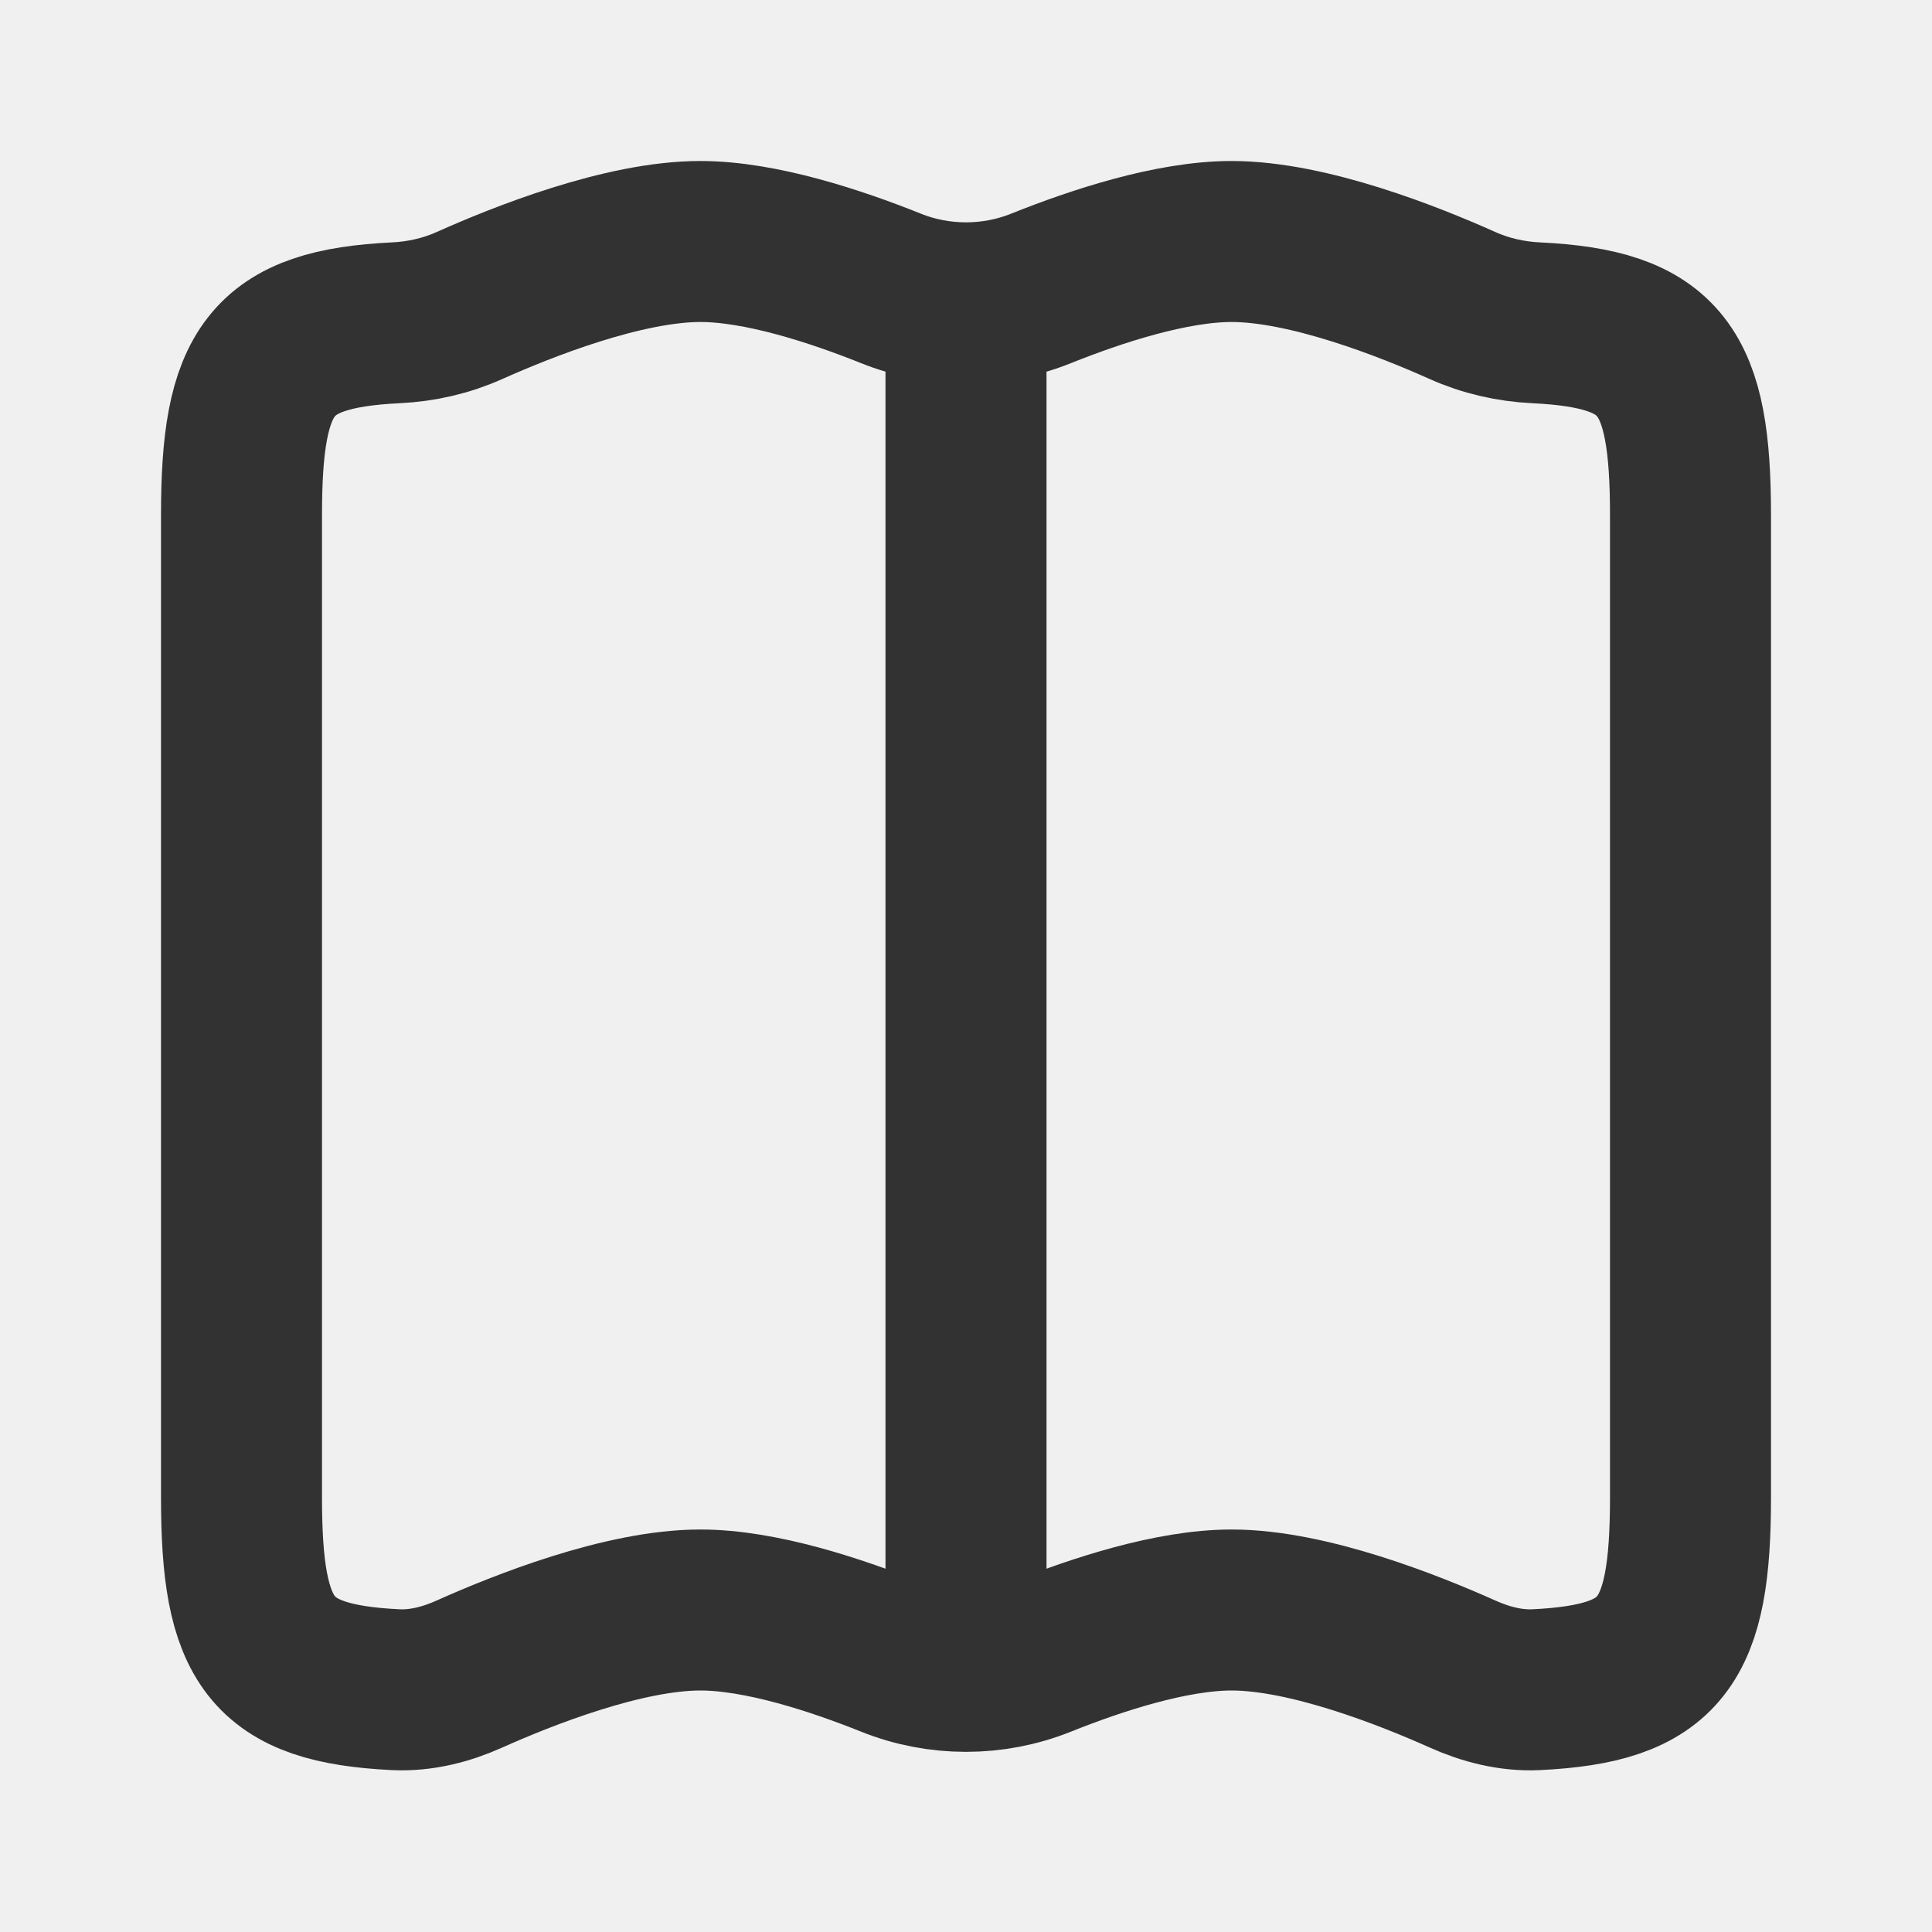
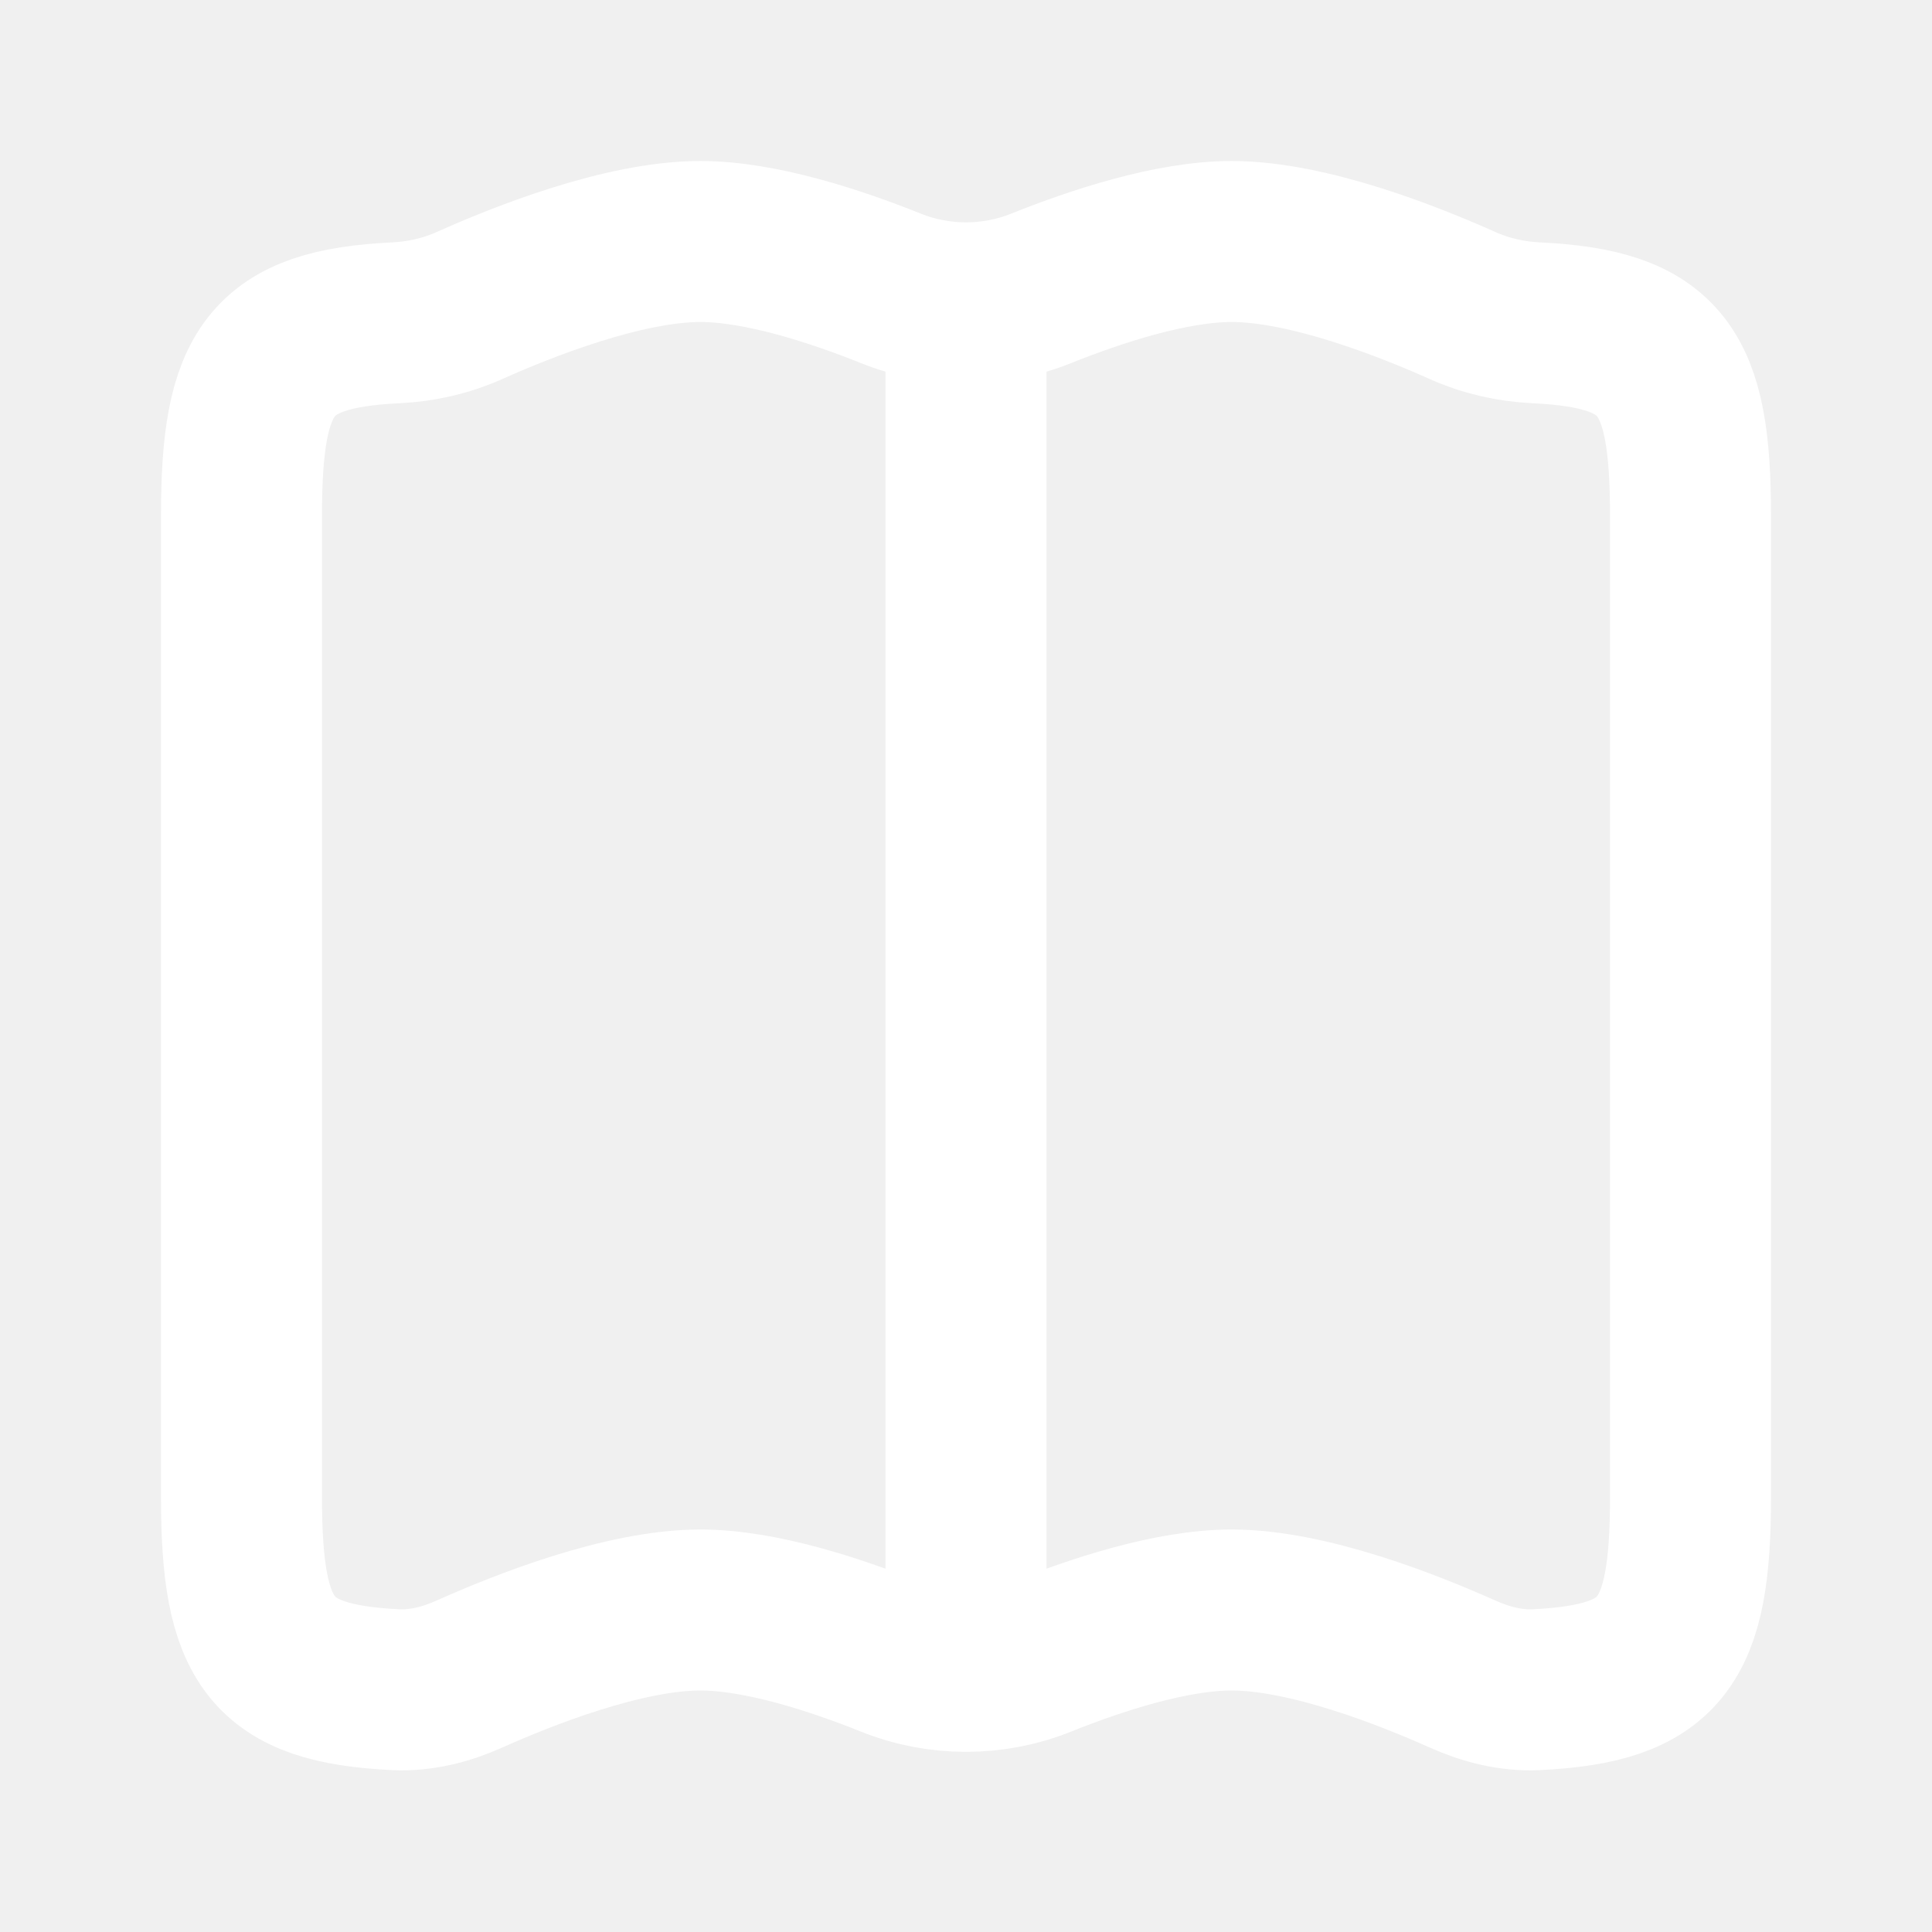
- <svg xmlns="http://www.w3.org/2000/svg" width="10px" height="10px" viewBox="0 0 24 24" fill="none">
-   <path d="M3 6.4C3 4.596 3.353 4.086 4.917 4.01C5.234 3.995 5.546 3.924 5.835 3.794C6.488 3.502 7.746 3 8.7 3C9.448 3 10.382 3.308 11.066 3.582C11.663 3.822 12.337 3.822 12.934 3.582C13.618 3.308 14.552 3 15.3 3C16.254 3 17.512 3.502 18.165 3.794C18.454 3.924 18.766 3.995 19.083 4.01C20.647 4.086 21 4.596 21 6.4V18.6C21 20.404 20.647 20.914 19.083 20.99C18.766 21.005 18.454 20.924 18.165 20.794C17.512 20.502 16.254 20 15.3 20C14.552 20 13.618 20.308 12.934 20.582C12.337 20.822 11.663 20.822 11.066 20.582C10.382 20.308 9.448 20 8.7 20C7.746 20 6.488 20.502 5.835 20.794C5.546 20.924 5.234 21.005 4.917 20.99C3.353 20.914 3 20.404 3 18.6V6.4Z" stroke="#323232" stroke-width="2" />
-   <path d="M12 4V20" stroke="#323232" stroke-width="2" stroke-linecap="round" stroke-linejoin="round" />
+ <svg xmlns="http://www.w3.org/2000/svg" width="20px" height="20px" viewBox="0 0 24 24" fill="none">
+   <path d="M3 6.4C3 4.596 3.353 4.086 4.917 4.01C5.234 3.995 5.546 3.924 5.835 3.794C6.488 3.502 7.746 3 8.7 3C9.448 3 10.382 3.308 11.066 3.582C11.663 3.822 12.337 3.822 12.934 3.582C13.618 3.308 14.552 3 15.3 3C16.254 3 17.512 3.502 18.165 3.794C18.454 3.924 18.766 3.995 19.083 4.01C20.647 4.086 21 4.596 21 6.4V18.6C21 20.404 20.647 20.914 19.083 20.99C18.766 21.005 18.454 20.924 18.165 20.794C17.512 20.502 16.254 20 15.3 20C14.552 20 13.618 20.308 12.934 20.582C12.337 20.822 11.663 20.822 11.066 20.582C10.382 20.308 9.448 20 8.7 20C7.746 20 6.488 20.502 5.835 20.794C5.546 20.924 5.234 21.005 4.917 20.99C3.353 20.914 3 20.404 3 18.6V6.4Z" stroke="#fff" stroke-width="2" />
+   <path d="M12 4V20" stroke="#fff" stroke-width="2" stroke-linecap="round" stroke-linejoin="round" />
</svg>
